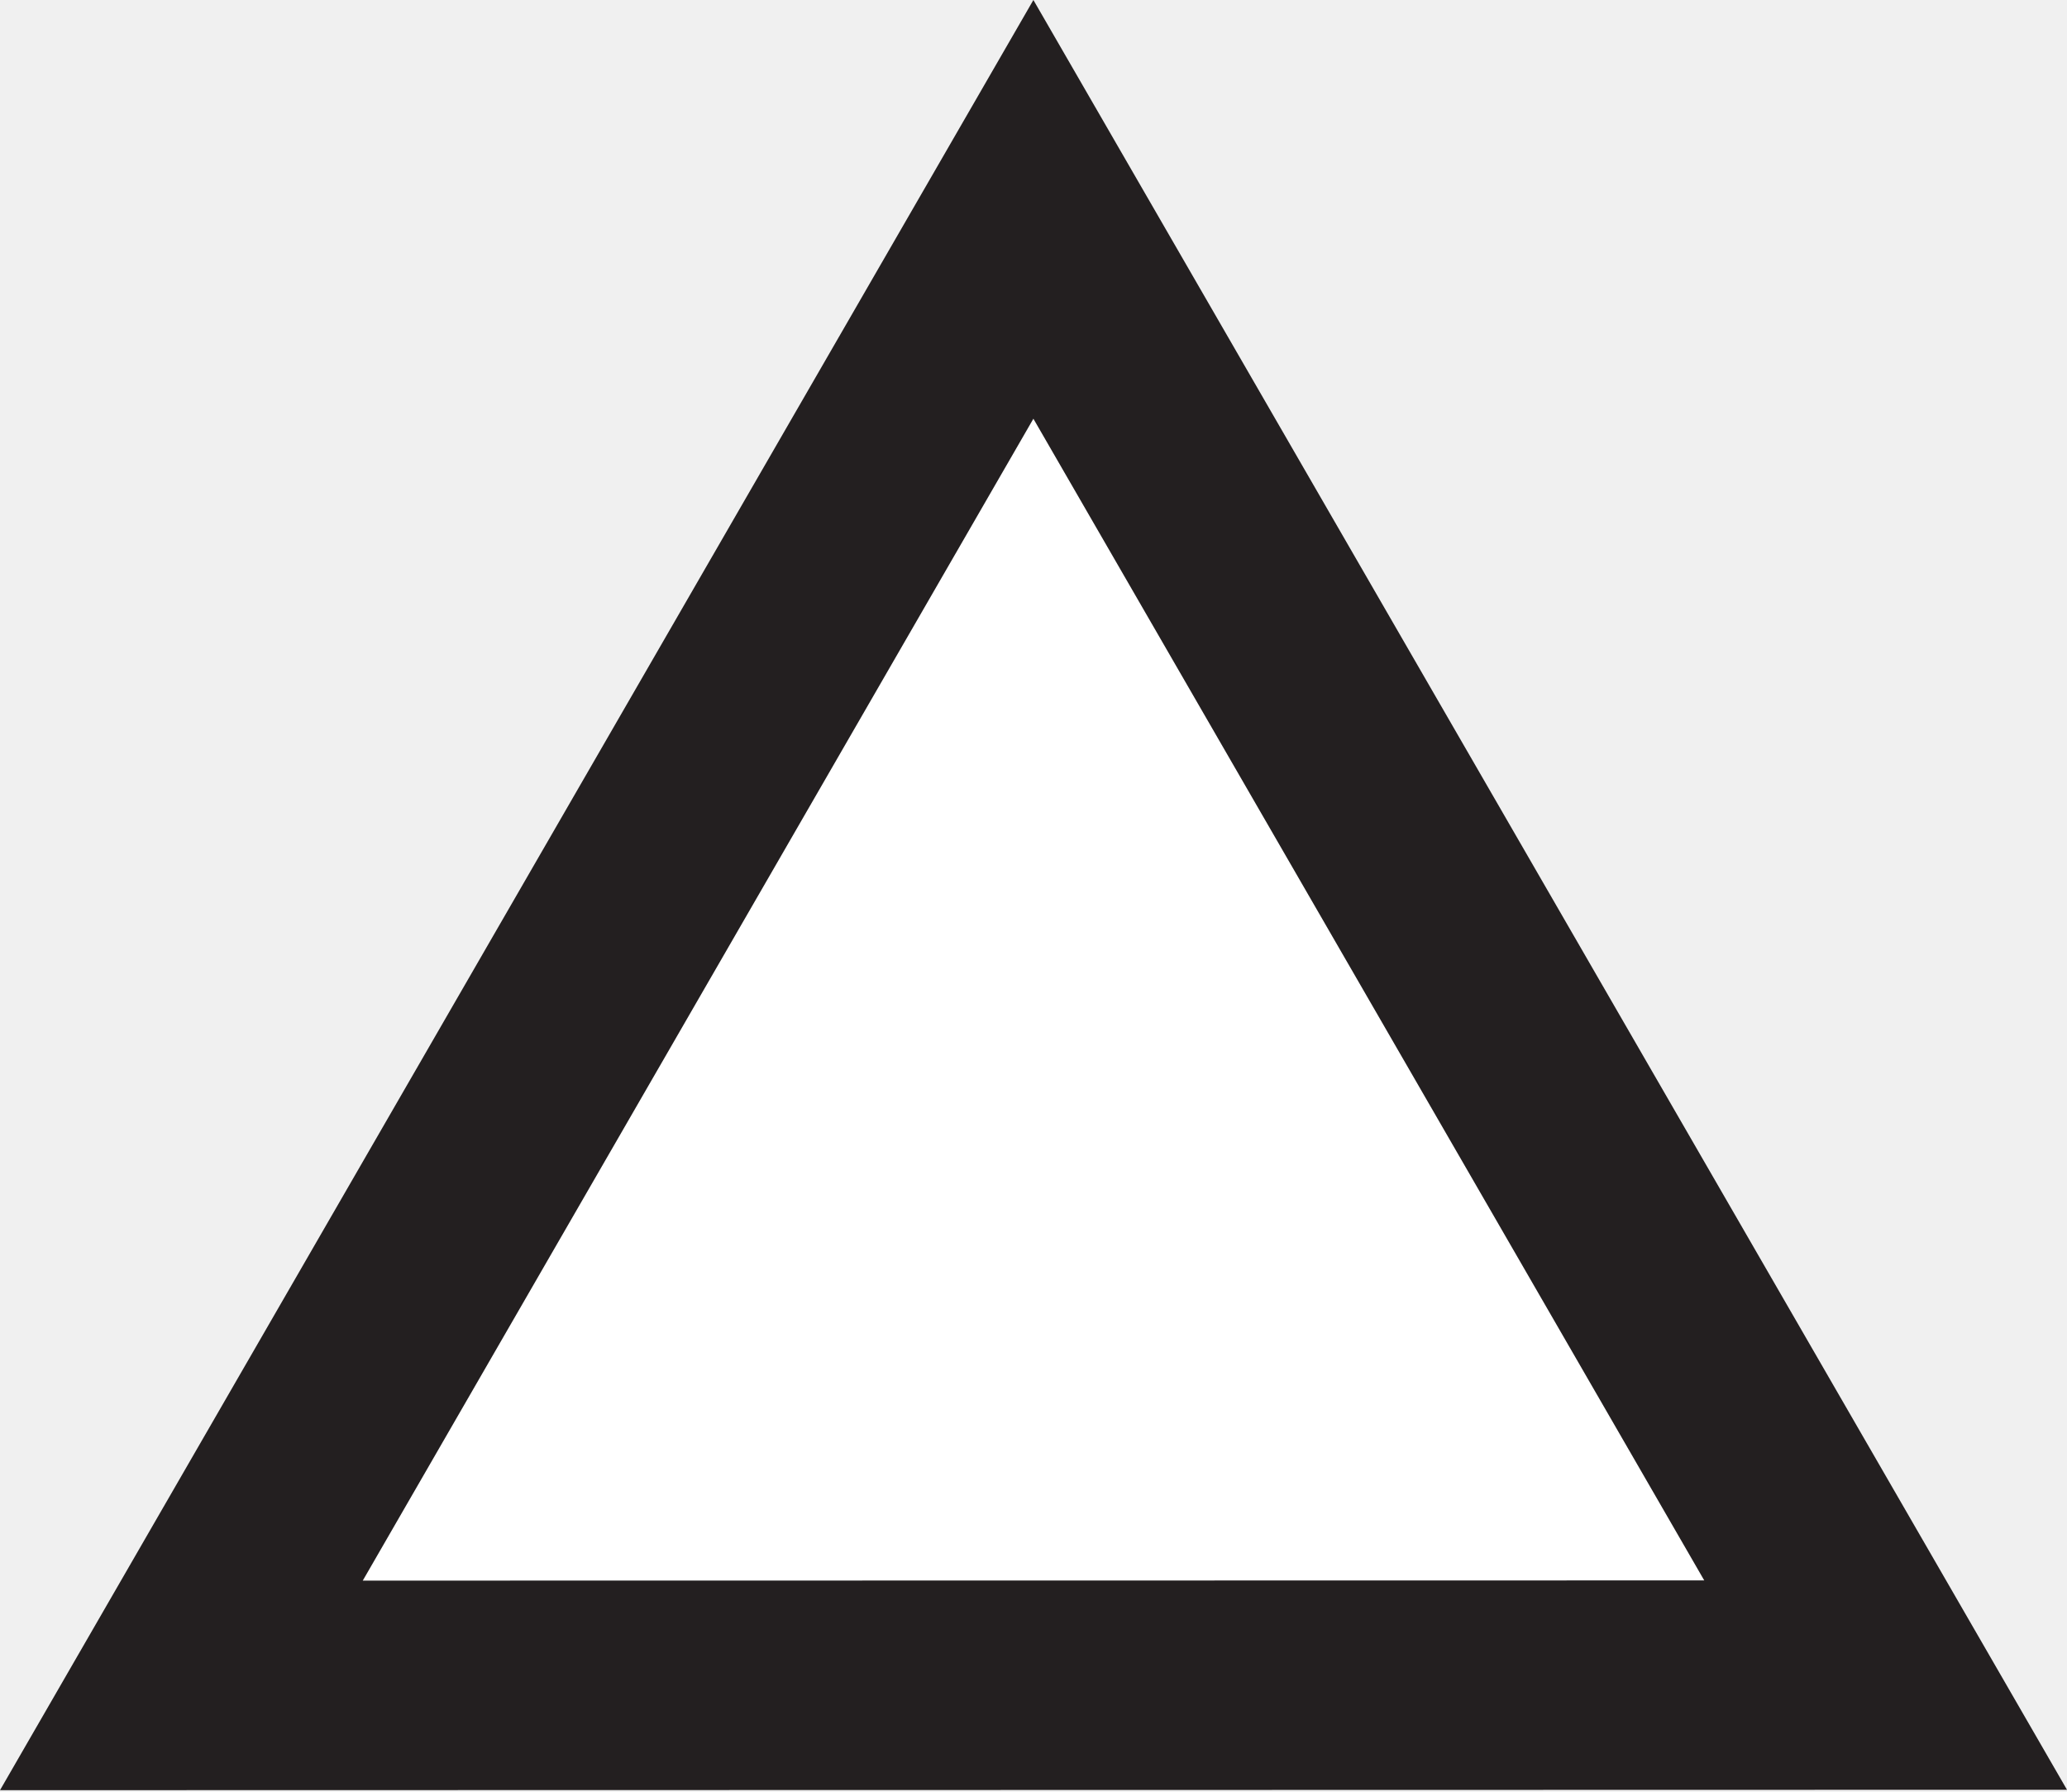
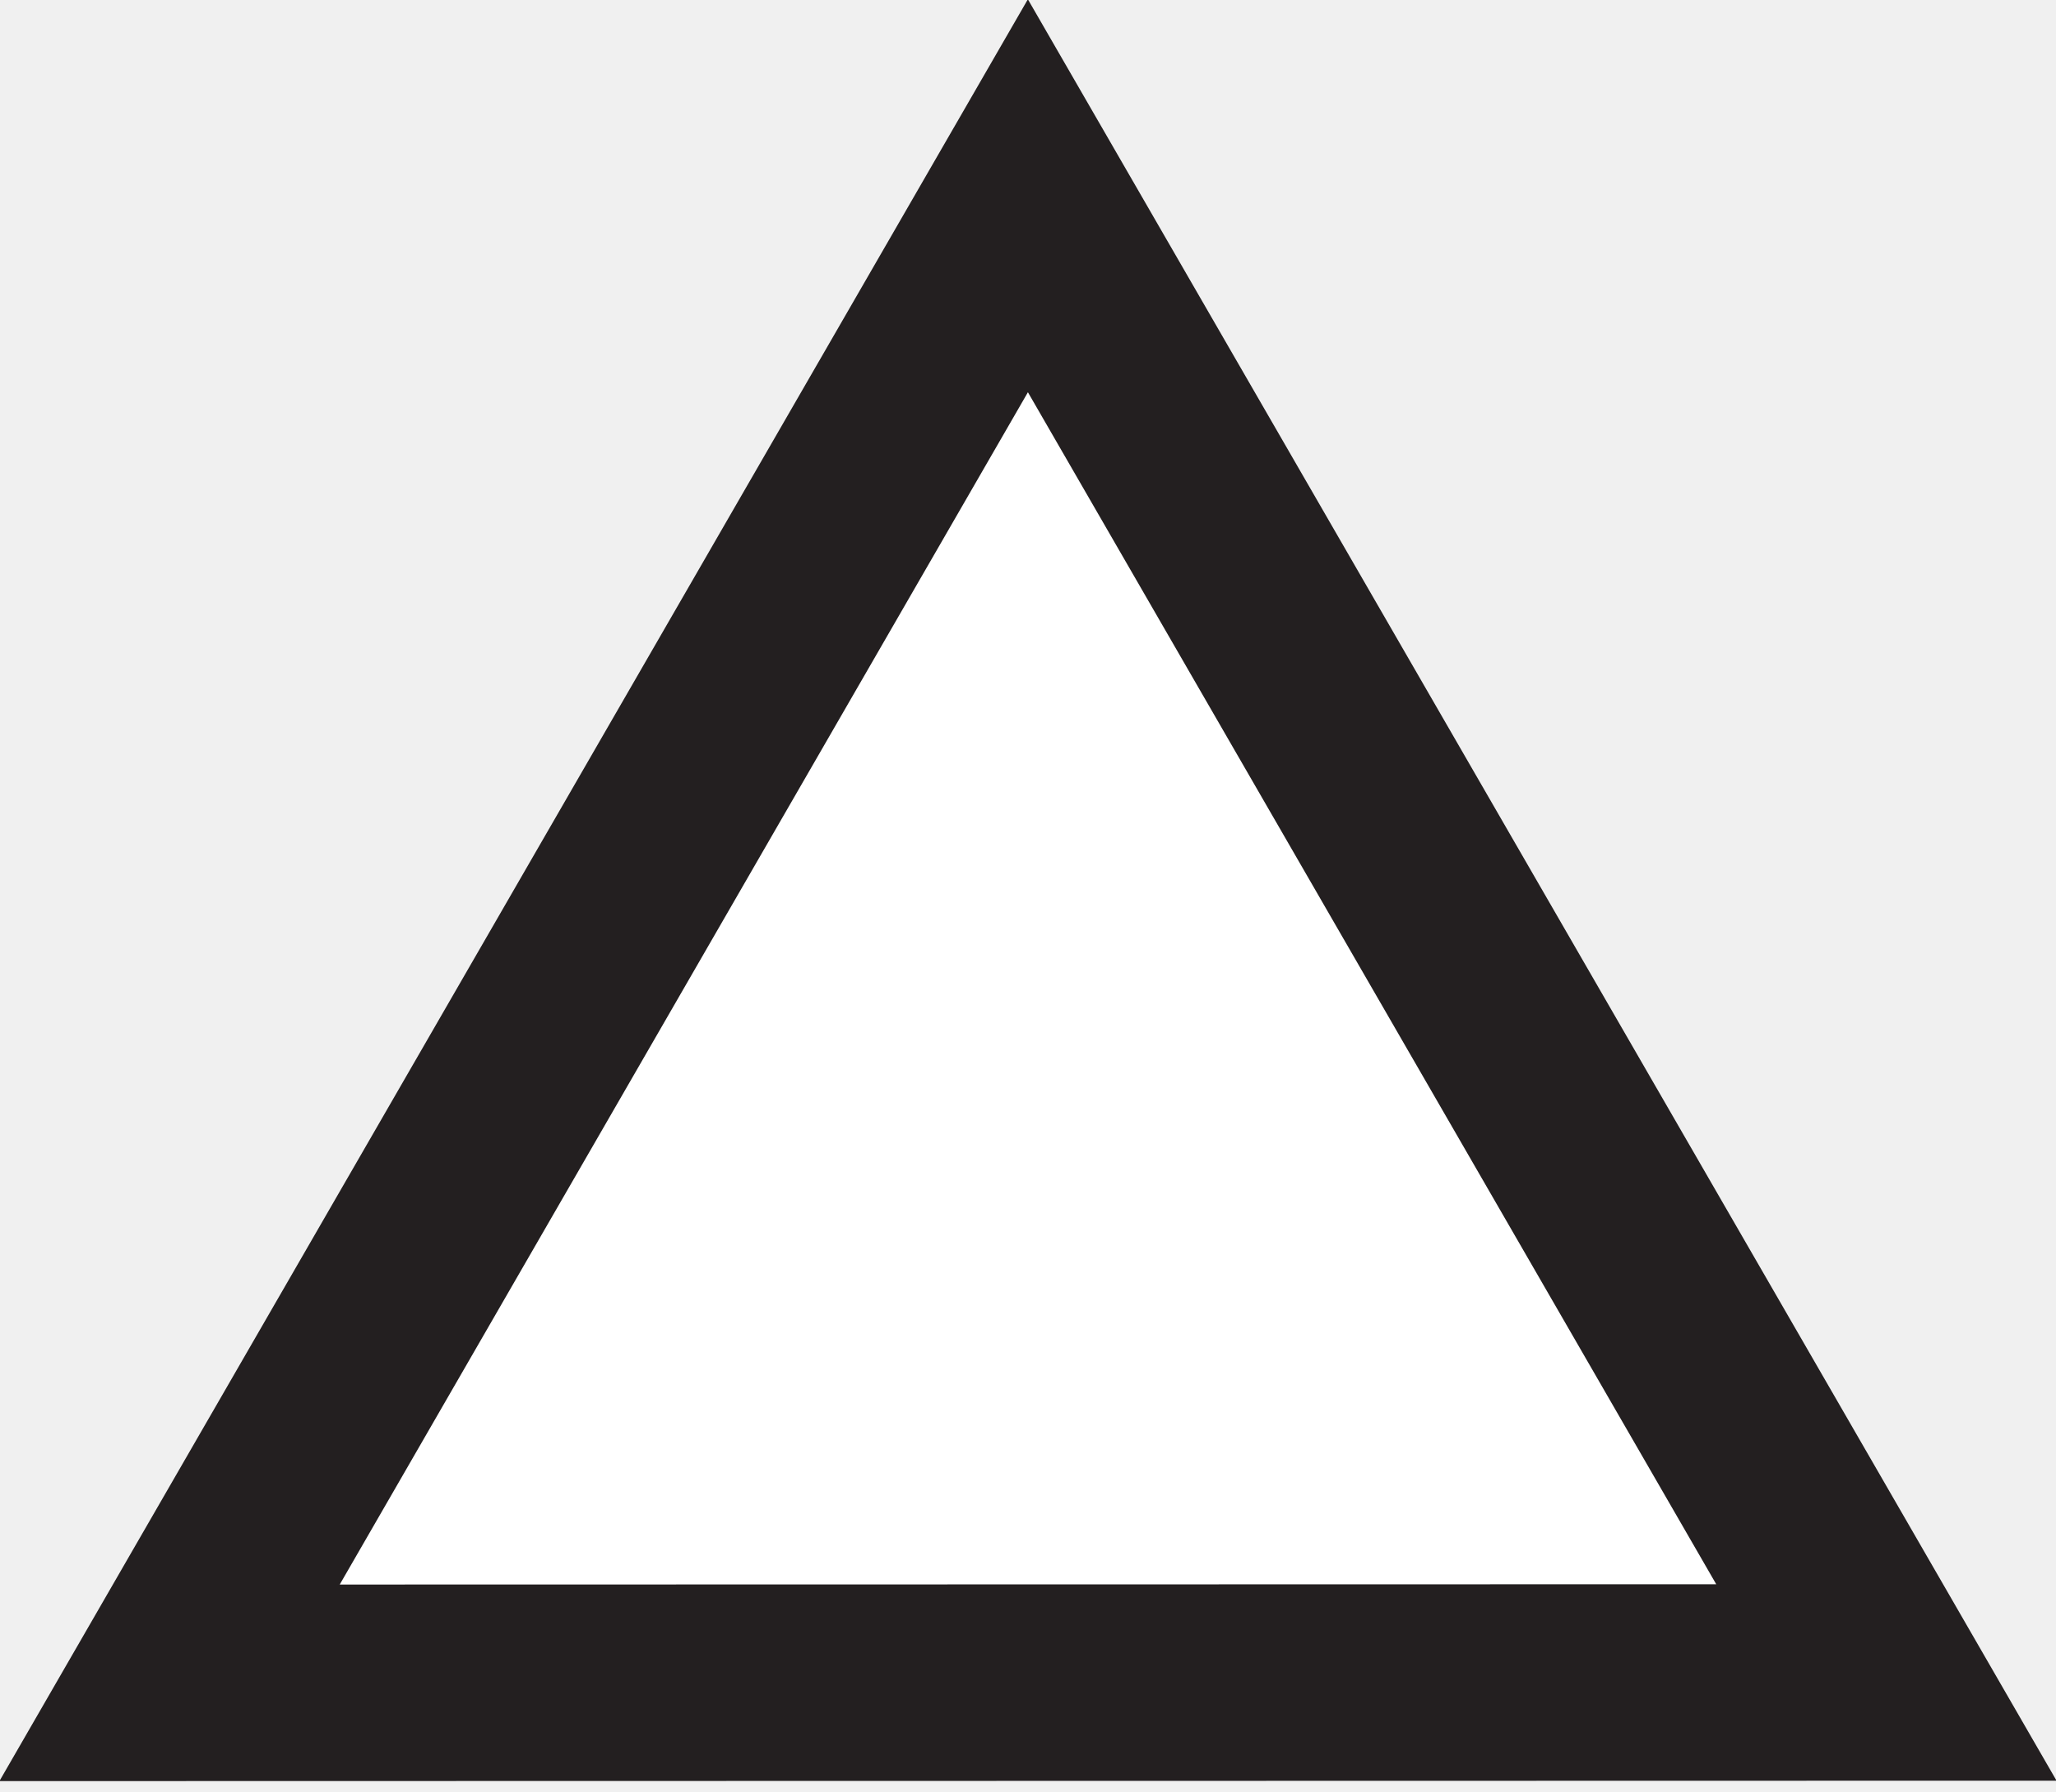
- <svg xmlns="http://www.w3.org/2000/svg" id="jumpSlide" width="100%" height="100%" viewBox="0 0 45 39" version="1.1" xml:space="preserve" style="fill-rule:evenodd;clip-rule:evenodd;stroke-linejoin:round;stroke-miterlimit:2;">
-   <g transform="matrix(4.55696,0,0,4.55696,22.4977,38.9666)">
-     <path d="M4.938,-0.002L-4.937,0L4.938,-0.002ZM0,-6.551L3.205,-1.002L-3.204,-1.001L0,-6.551Z" style="fill:white;fill-rule:nonzero;" />
-   </g>
-   <g transform="matrix(4.55696,0,0,4.55696,22.4977,38.9666)">
-     <path d="M0,-8.551L-4.937,0L4.938,-0.002L0,-8.551ZM0,-6.551L3.205,-1.002L-3.204,-1.001L0,-6.551Z" style="fill:rgb(35,31,32);fill-rule:nonzero;" />
+ <svg xmlns="http://www.w3.org/2000/svg" id="jumpSlide" width="100%" height="100%" viewBox="0 0 140 122" version="1.1" xml:space="preserve" style="fill-rule:evenodd;clip-rule:evenodd;stroke-miterlimit:20;">
+   <g transform="matrix(11.8383,0,0,11.8417,69.9928,114.589)">
+     <path d="M0,-8.551L-4.937,0L4.938,-0.002L0,-8.551Z" style="fill:white;fill-rule:nonzero;stroke:rgb(35,31,32);stroke-width:1.13px;" />
  </g>
</svg>
